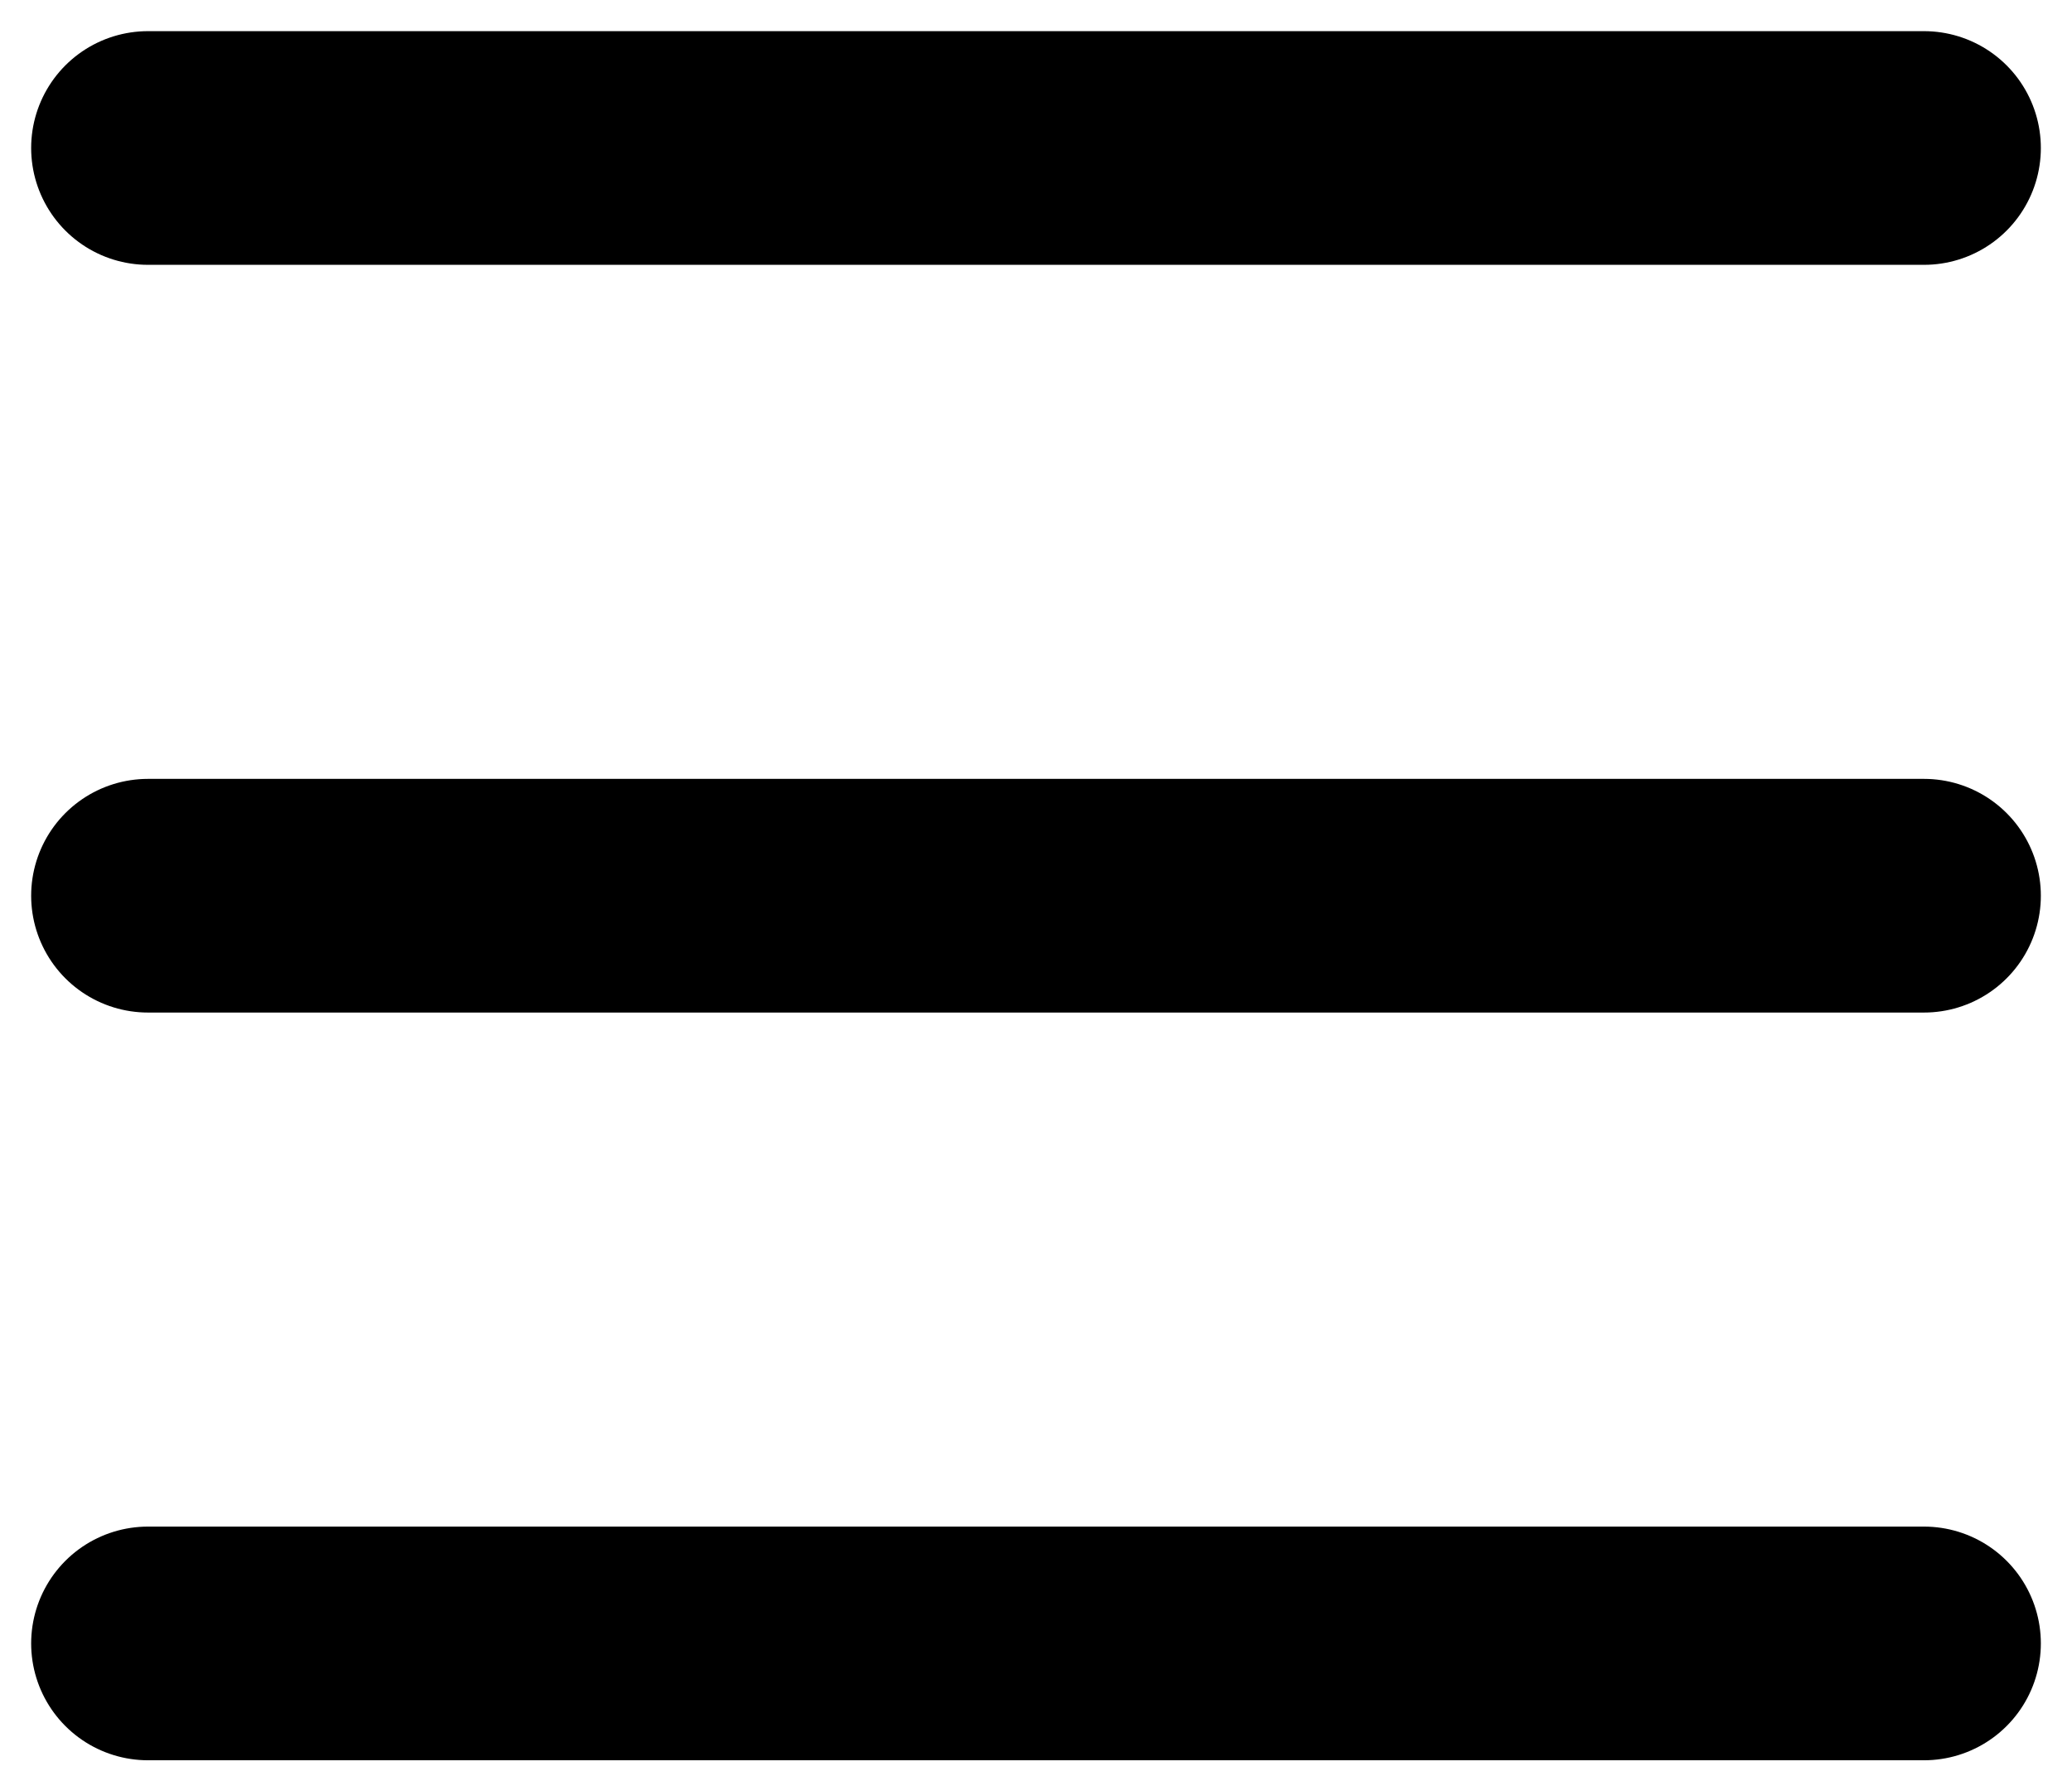
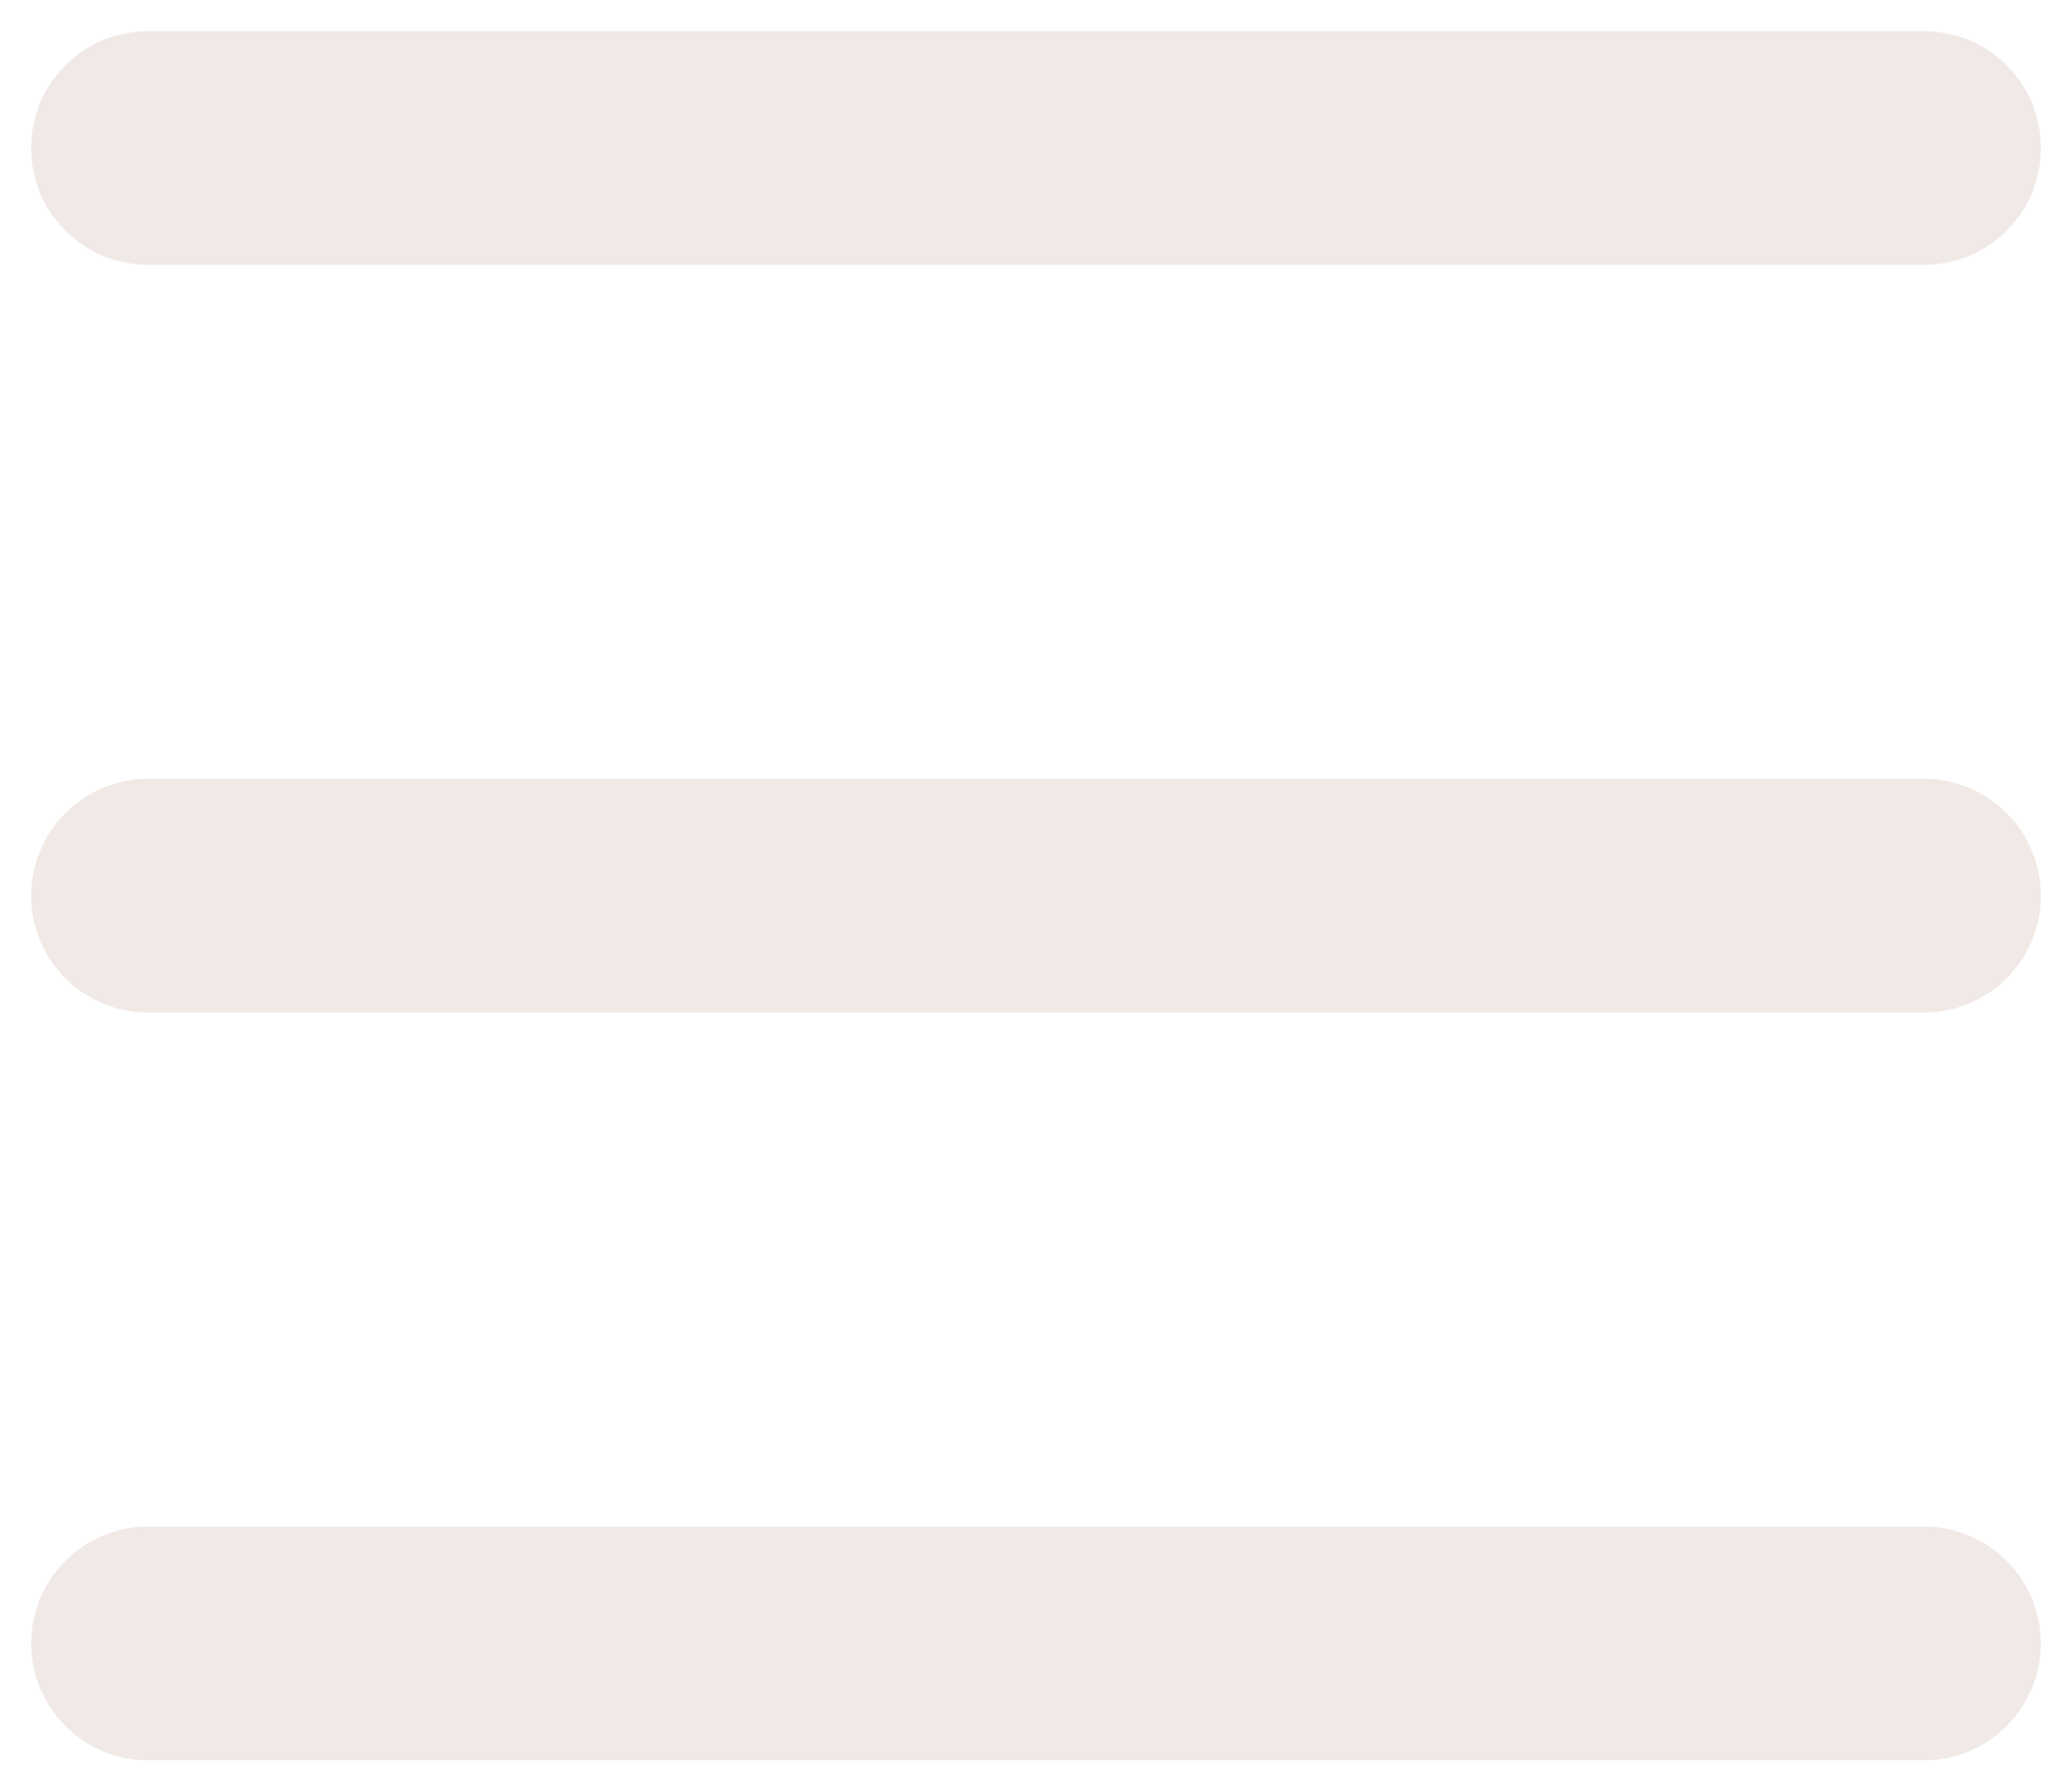
<svg xmlns="http://www.w3.org/2000/svg" width="28" height="24" viewBox="0 0 28 24" fill="none">
-   <path d="M2 2L26 2" stroke="black" stroke-width="3.158" stroke-linecap="round" />
-   <path d="M2 12.105L26 12.105" stroke="black" stroke-width="3.158" stroke-linecap="round" />
-   <path d="M2 22.21L26 22.21" stroke="black" stroke-width="3.158" stroke-linecap="round" />
+   <path d="M2 2L26 2" stroke="#F0E9E5" stroke-width="3.158" stroke-linecap="round" />
+   <path d="M2 12.105L26 12.105" stroke="#F0E9E5" stroke-width="3.158" stroke-linecap="round" />
+   <path d="M2 22.21L26 22.21" stroke="#F0E9E5" stroke-width="3.158" stroke-linecap="round" />
</svg>
